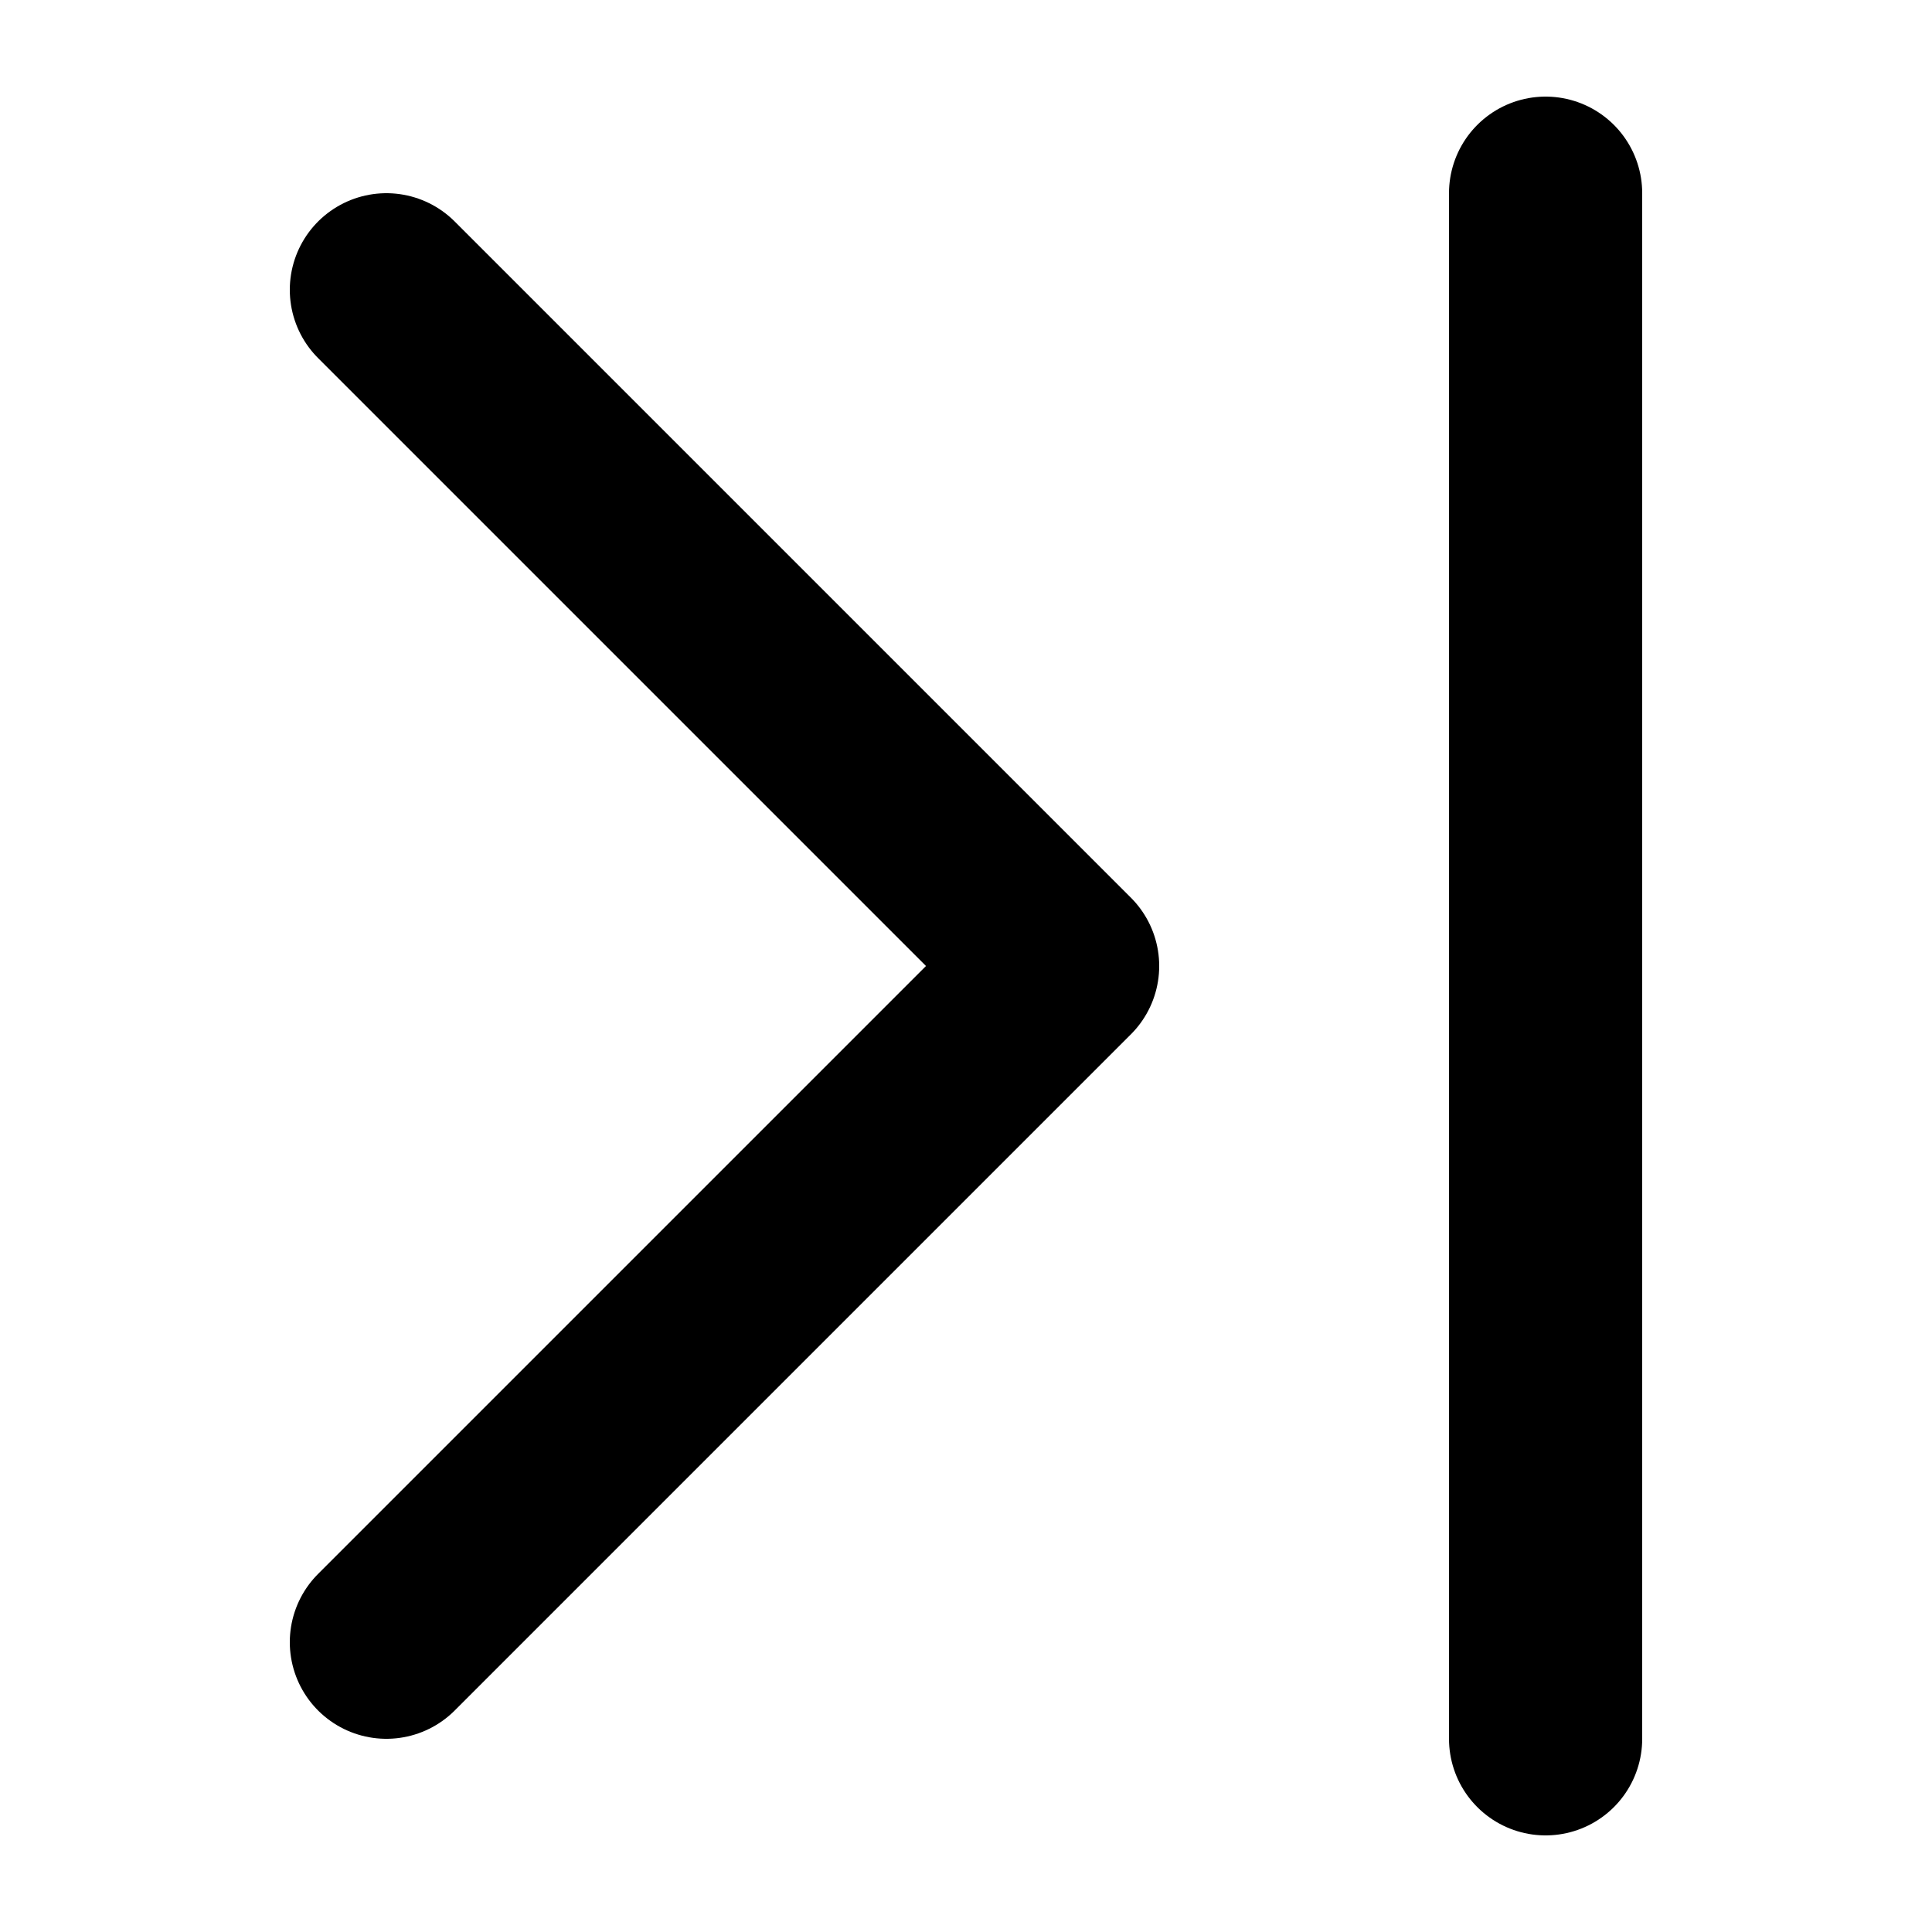
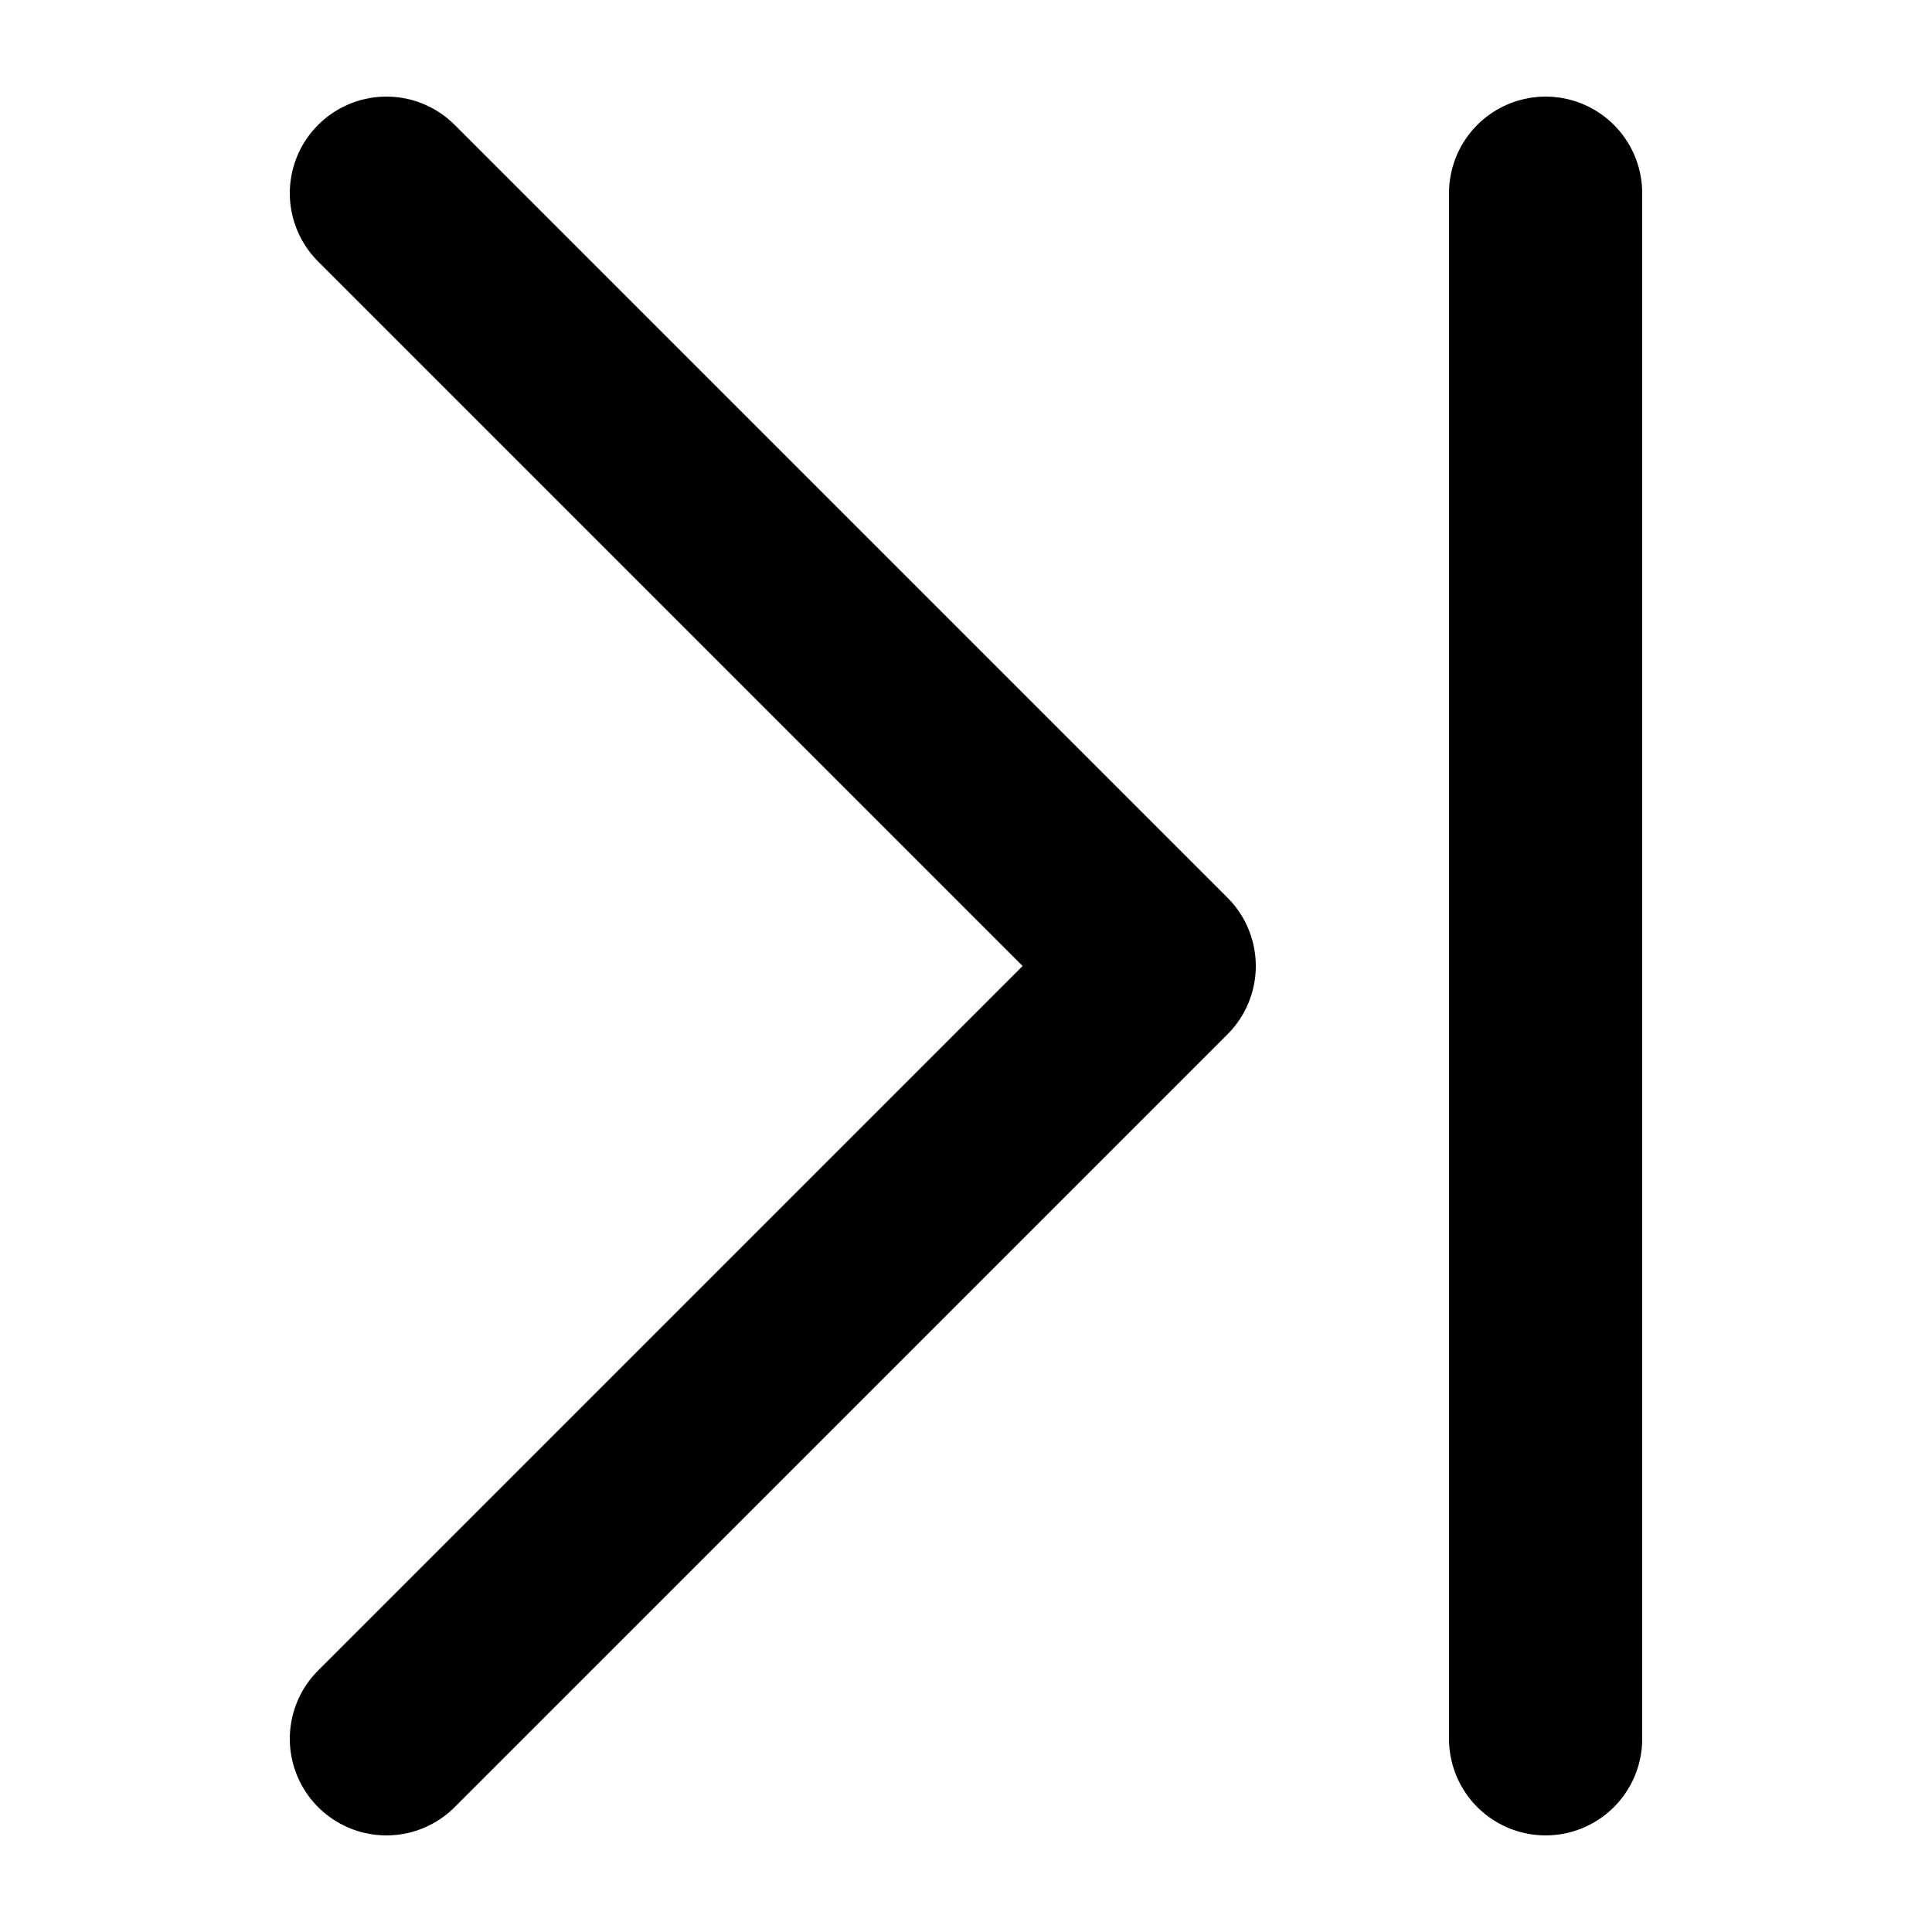
<svg xmlns="http://www.w3.org/2000/svg" viewBox="0 0 100 100">
-   <path fill="none" stroke="currentColor" stroke-width="10" stroke-linecap="round" stroke-linejoin="round" d="       M 20 15       L 55 50       L 20 85     " />
+   <path fill="none" stroke="currentColor" stroke-width="10" stroke-linecap="round" stroke-linejoin="round" d="       M 20 10       L 60 50       L 20 90     " />
  <line fill="none" stroke="currentColor" stroke-width="10" stroke-linecap="round" x1="80" y1="10" x2="80" y2="90" />
</svg>
